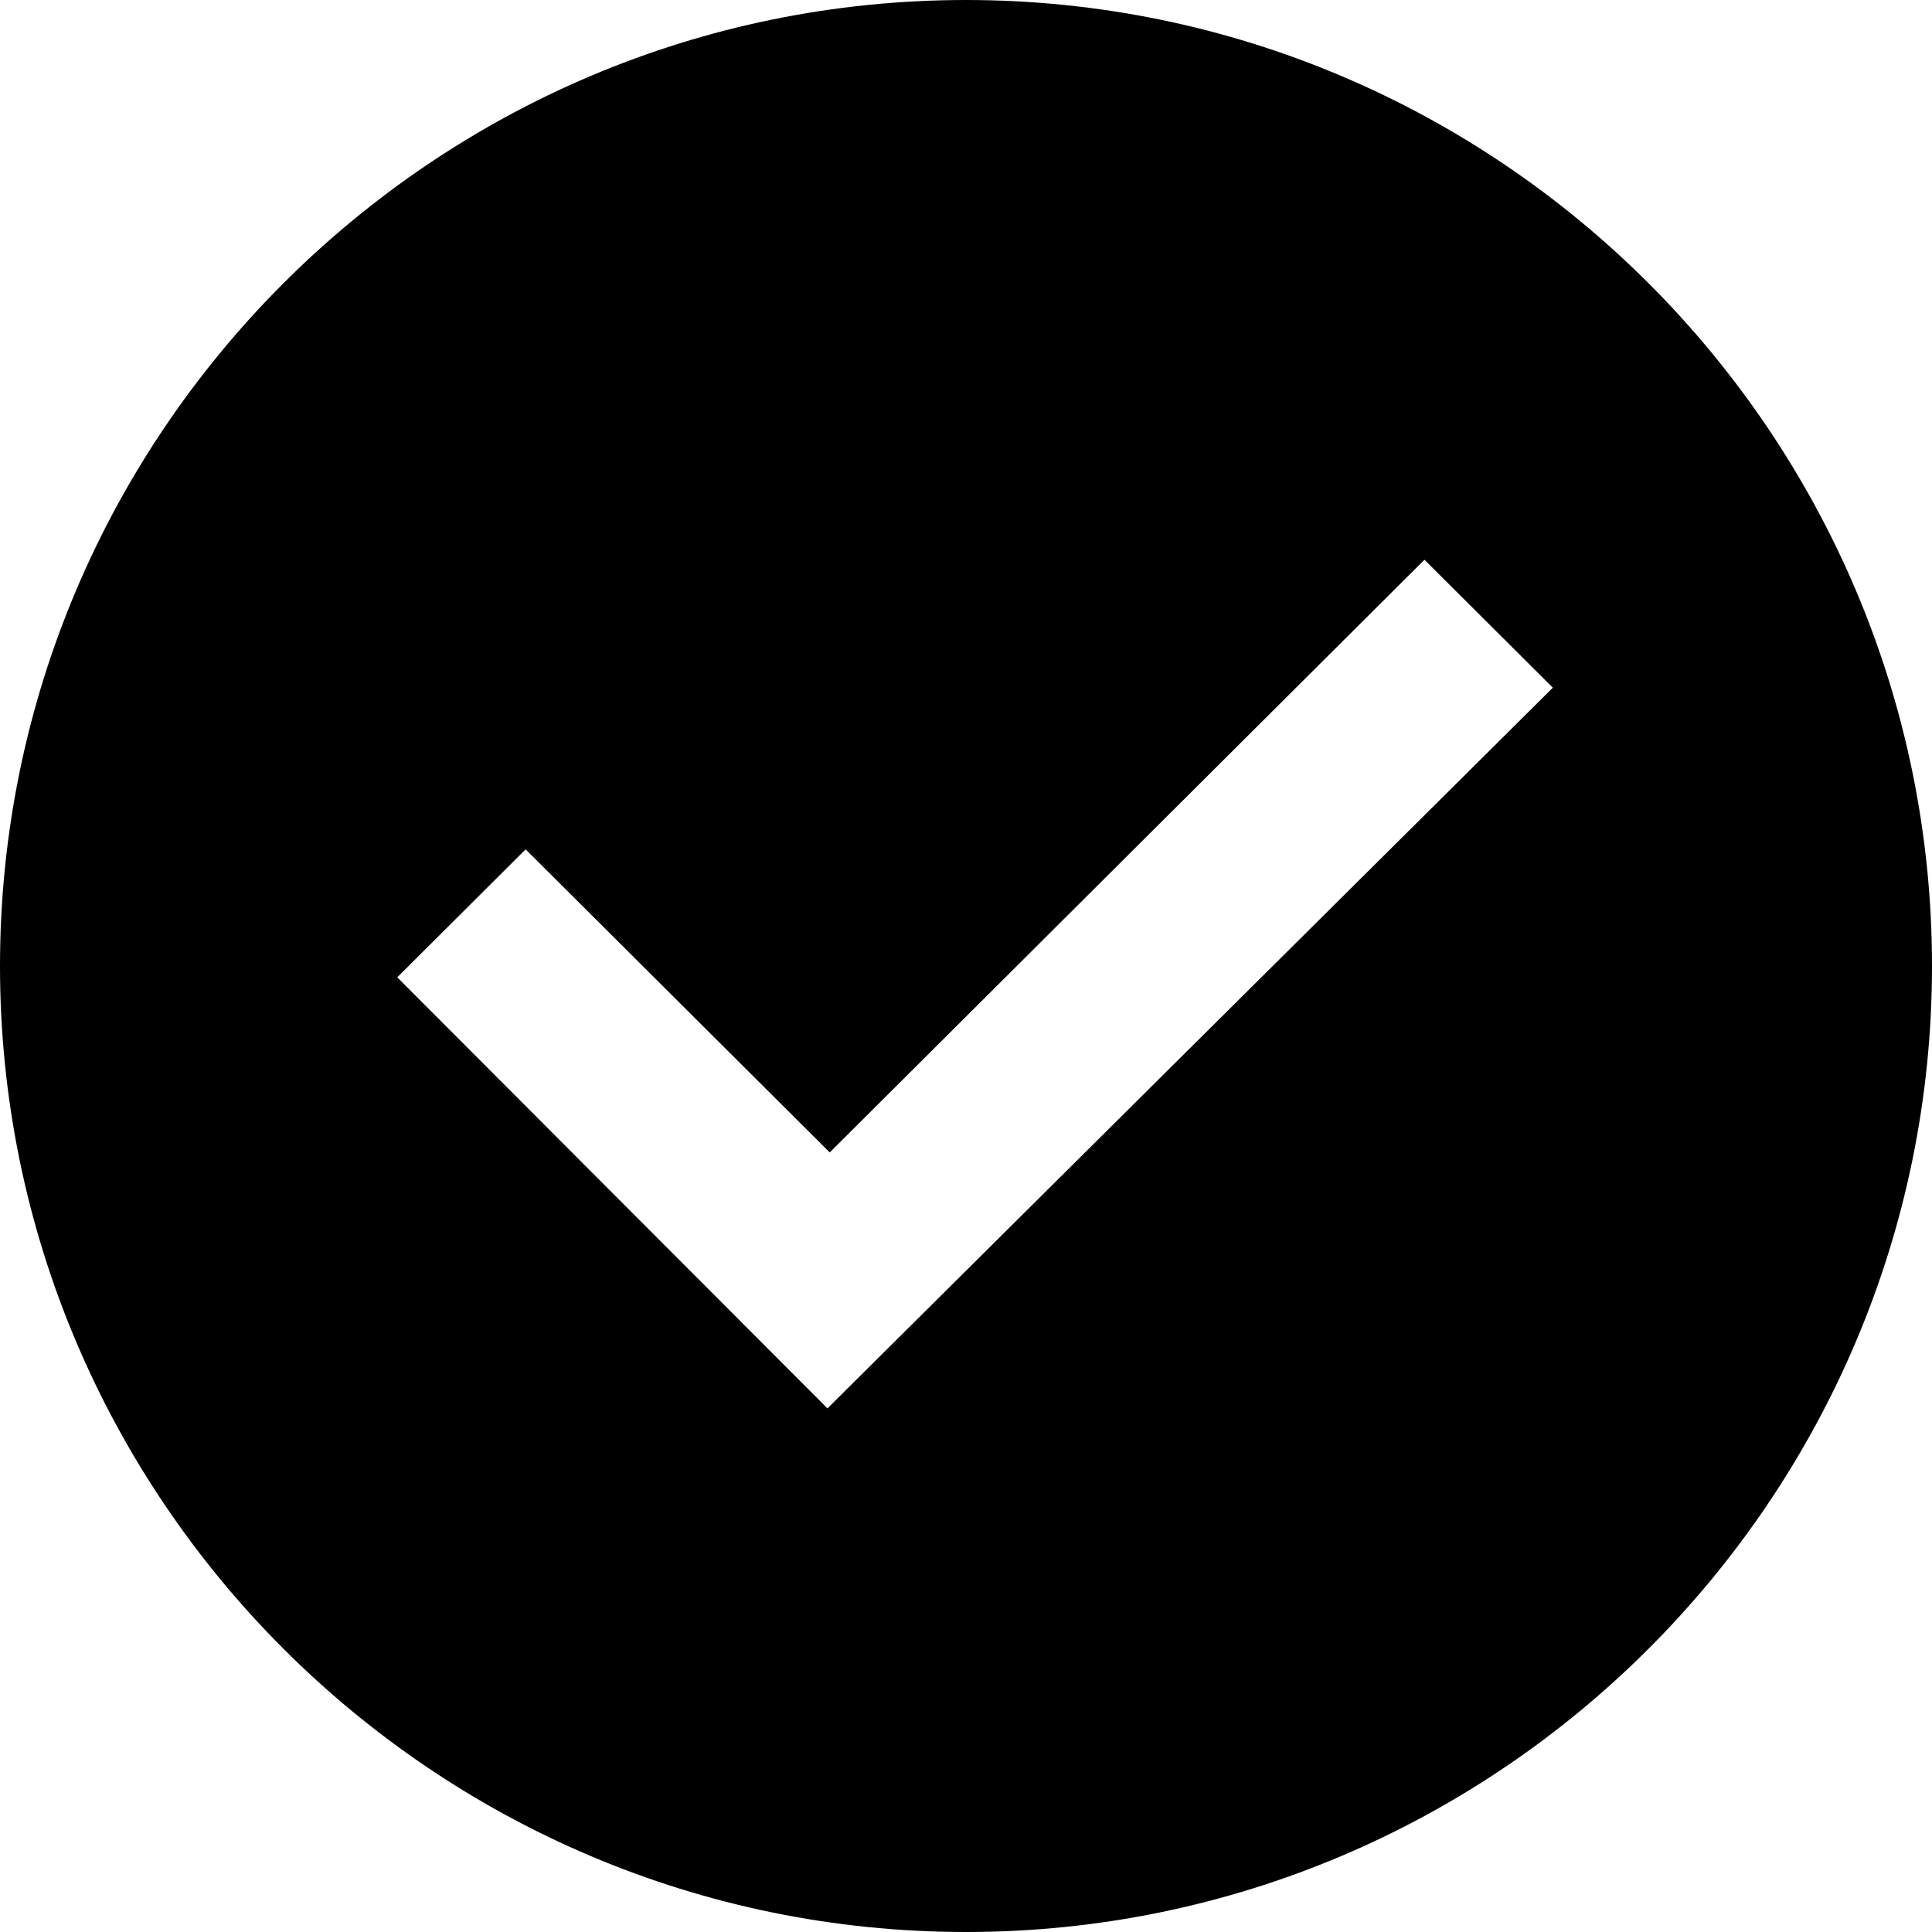
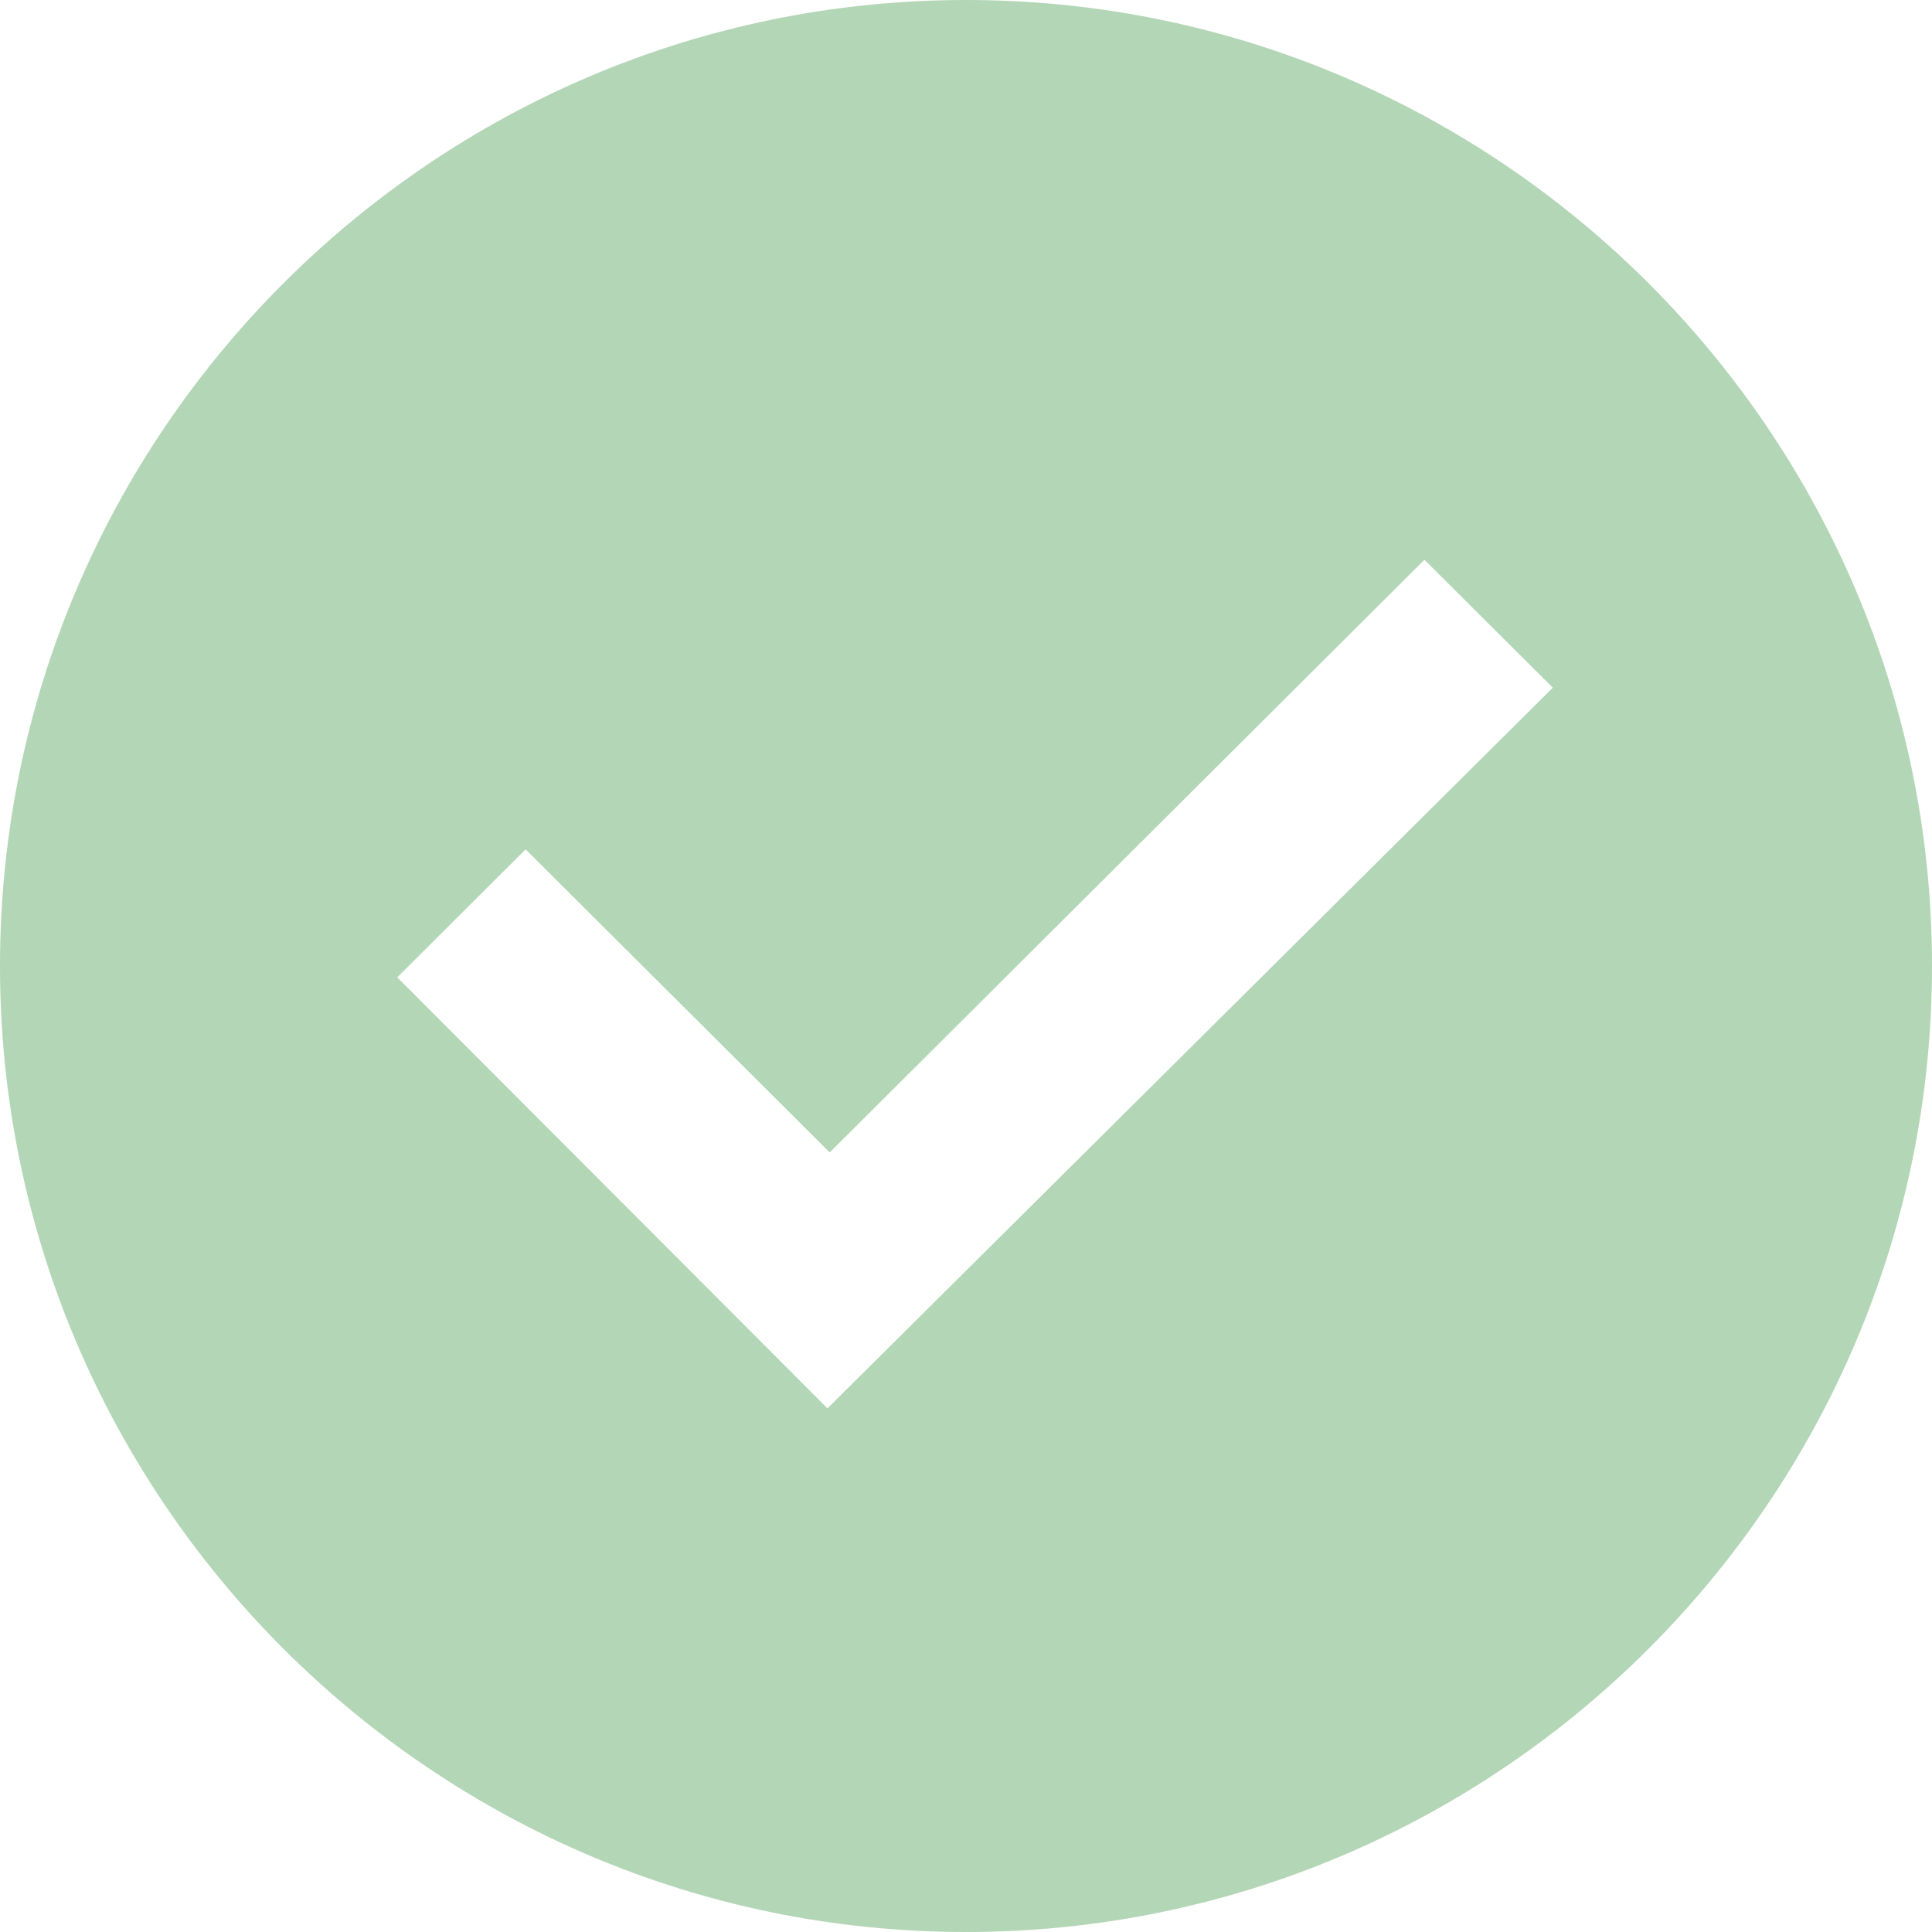
- <svg xmlns="http://www.w3.org/2000/svg" width="107" height="107" viewBox="0 0 107 107">
-   <g fill="none" fill-rule="evenodd">
-     <g fill="#000" fill-rule="nonzero">
-       <path d="M1332.5 525c-29.487 0-53.5 24.013-53.5 53.5s24.013 53.5 53.5 53.5 53.5-24.013 53.5-53.5-24.013-53.5-53.5-53.5zm-7.672 78L1301 579.127l7.111-7.087 16.842 16.785L1357.89 556l7.111 7.087L1324.828 603z" transform="translate(-1279 -525)" />
+ <svg xmlns="http://www.w3.org/2000/svg" width="107px" height="107px" viewBox="0 0 107 107" version="1.1">
+   <g id="자바스크립트-챌린지-졸업작품" stroke="none" stroke-width="1" fill="none" fill-rule="evenodd" fill-opacity="0.3">
+     <g id="add-todos" transform="translate(-1209, -533)" fill="#00750C" fill-rule="nonzero">
+       <path d="M1262.5,533 C1233.013,533 1209,557.013 1209,586.5 C1209,615.987 1233.013,640 1262.5,640 C1291.987,640 1316,615.987 1316,586.5 C1316,557.013 1291.987,533 1262.5,533 Z M1254.828,611 L1231,587.127 L1238.111,580.04 L1254.953,596.825 L1287.889,564 L1295,571.087 L1254.828,611 Z" id="icon-checked" />
    </g>
  </g>
</svg>
